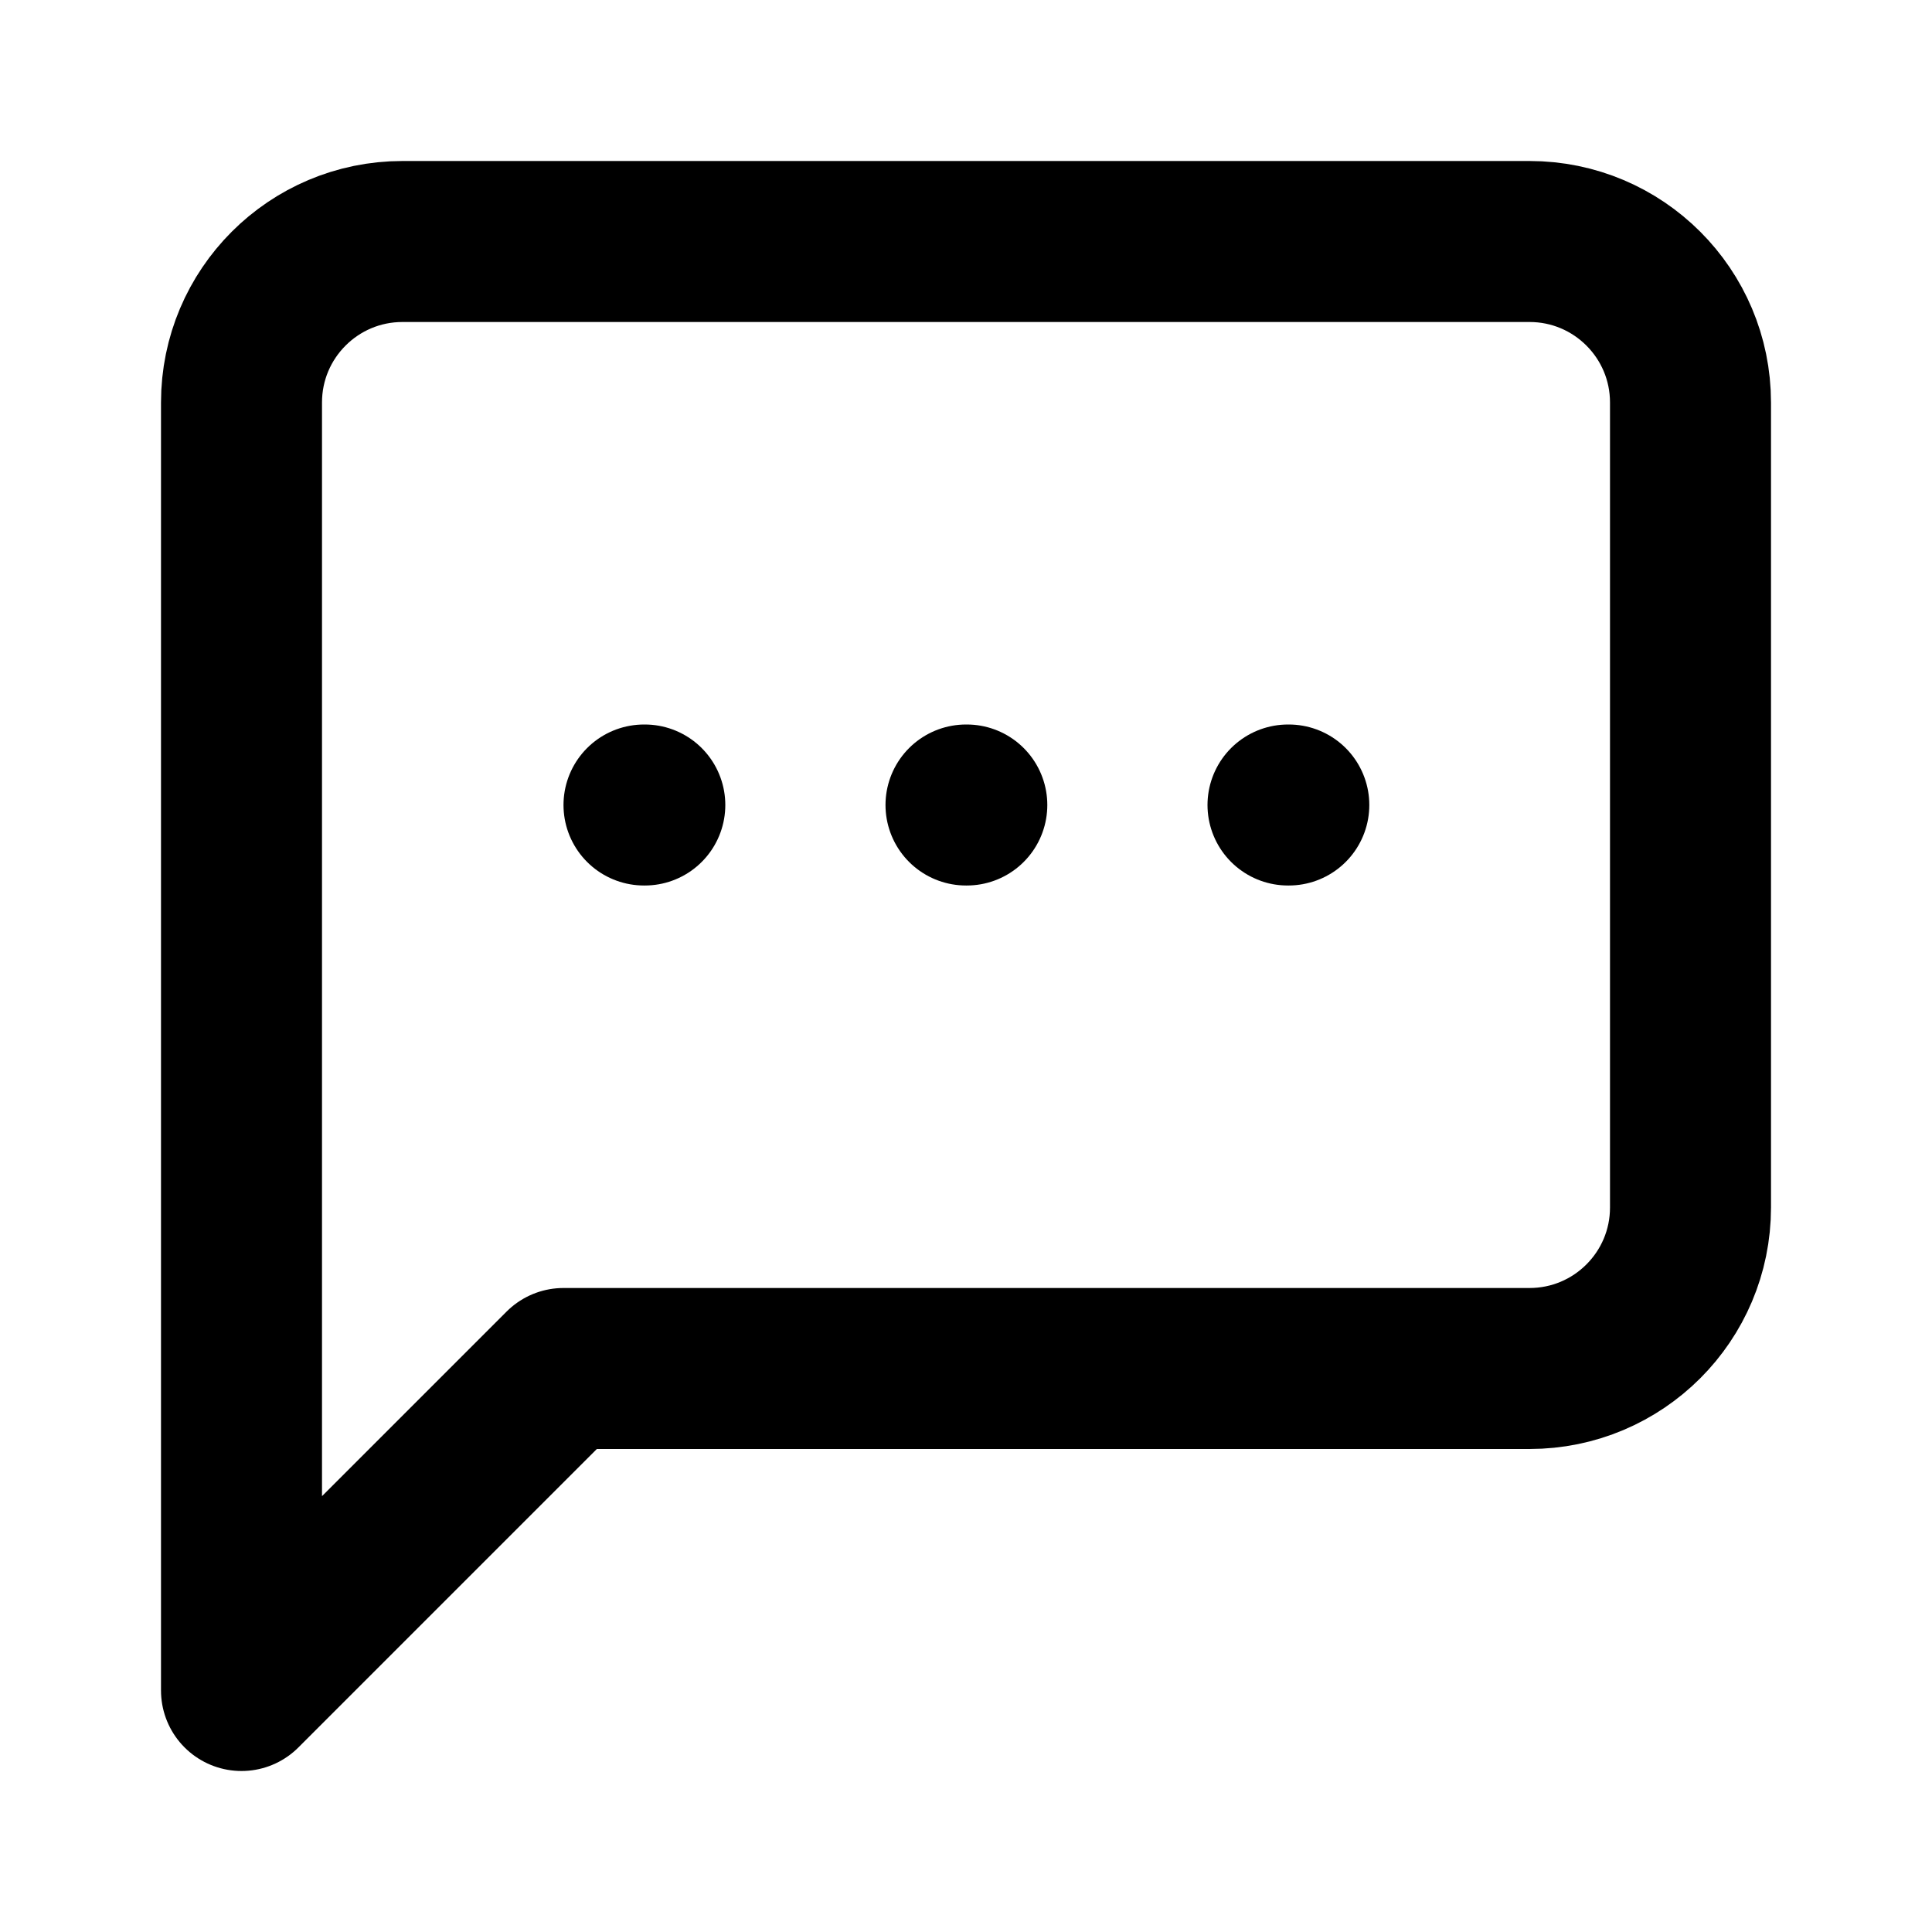
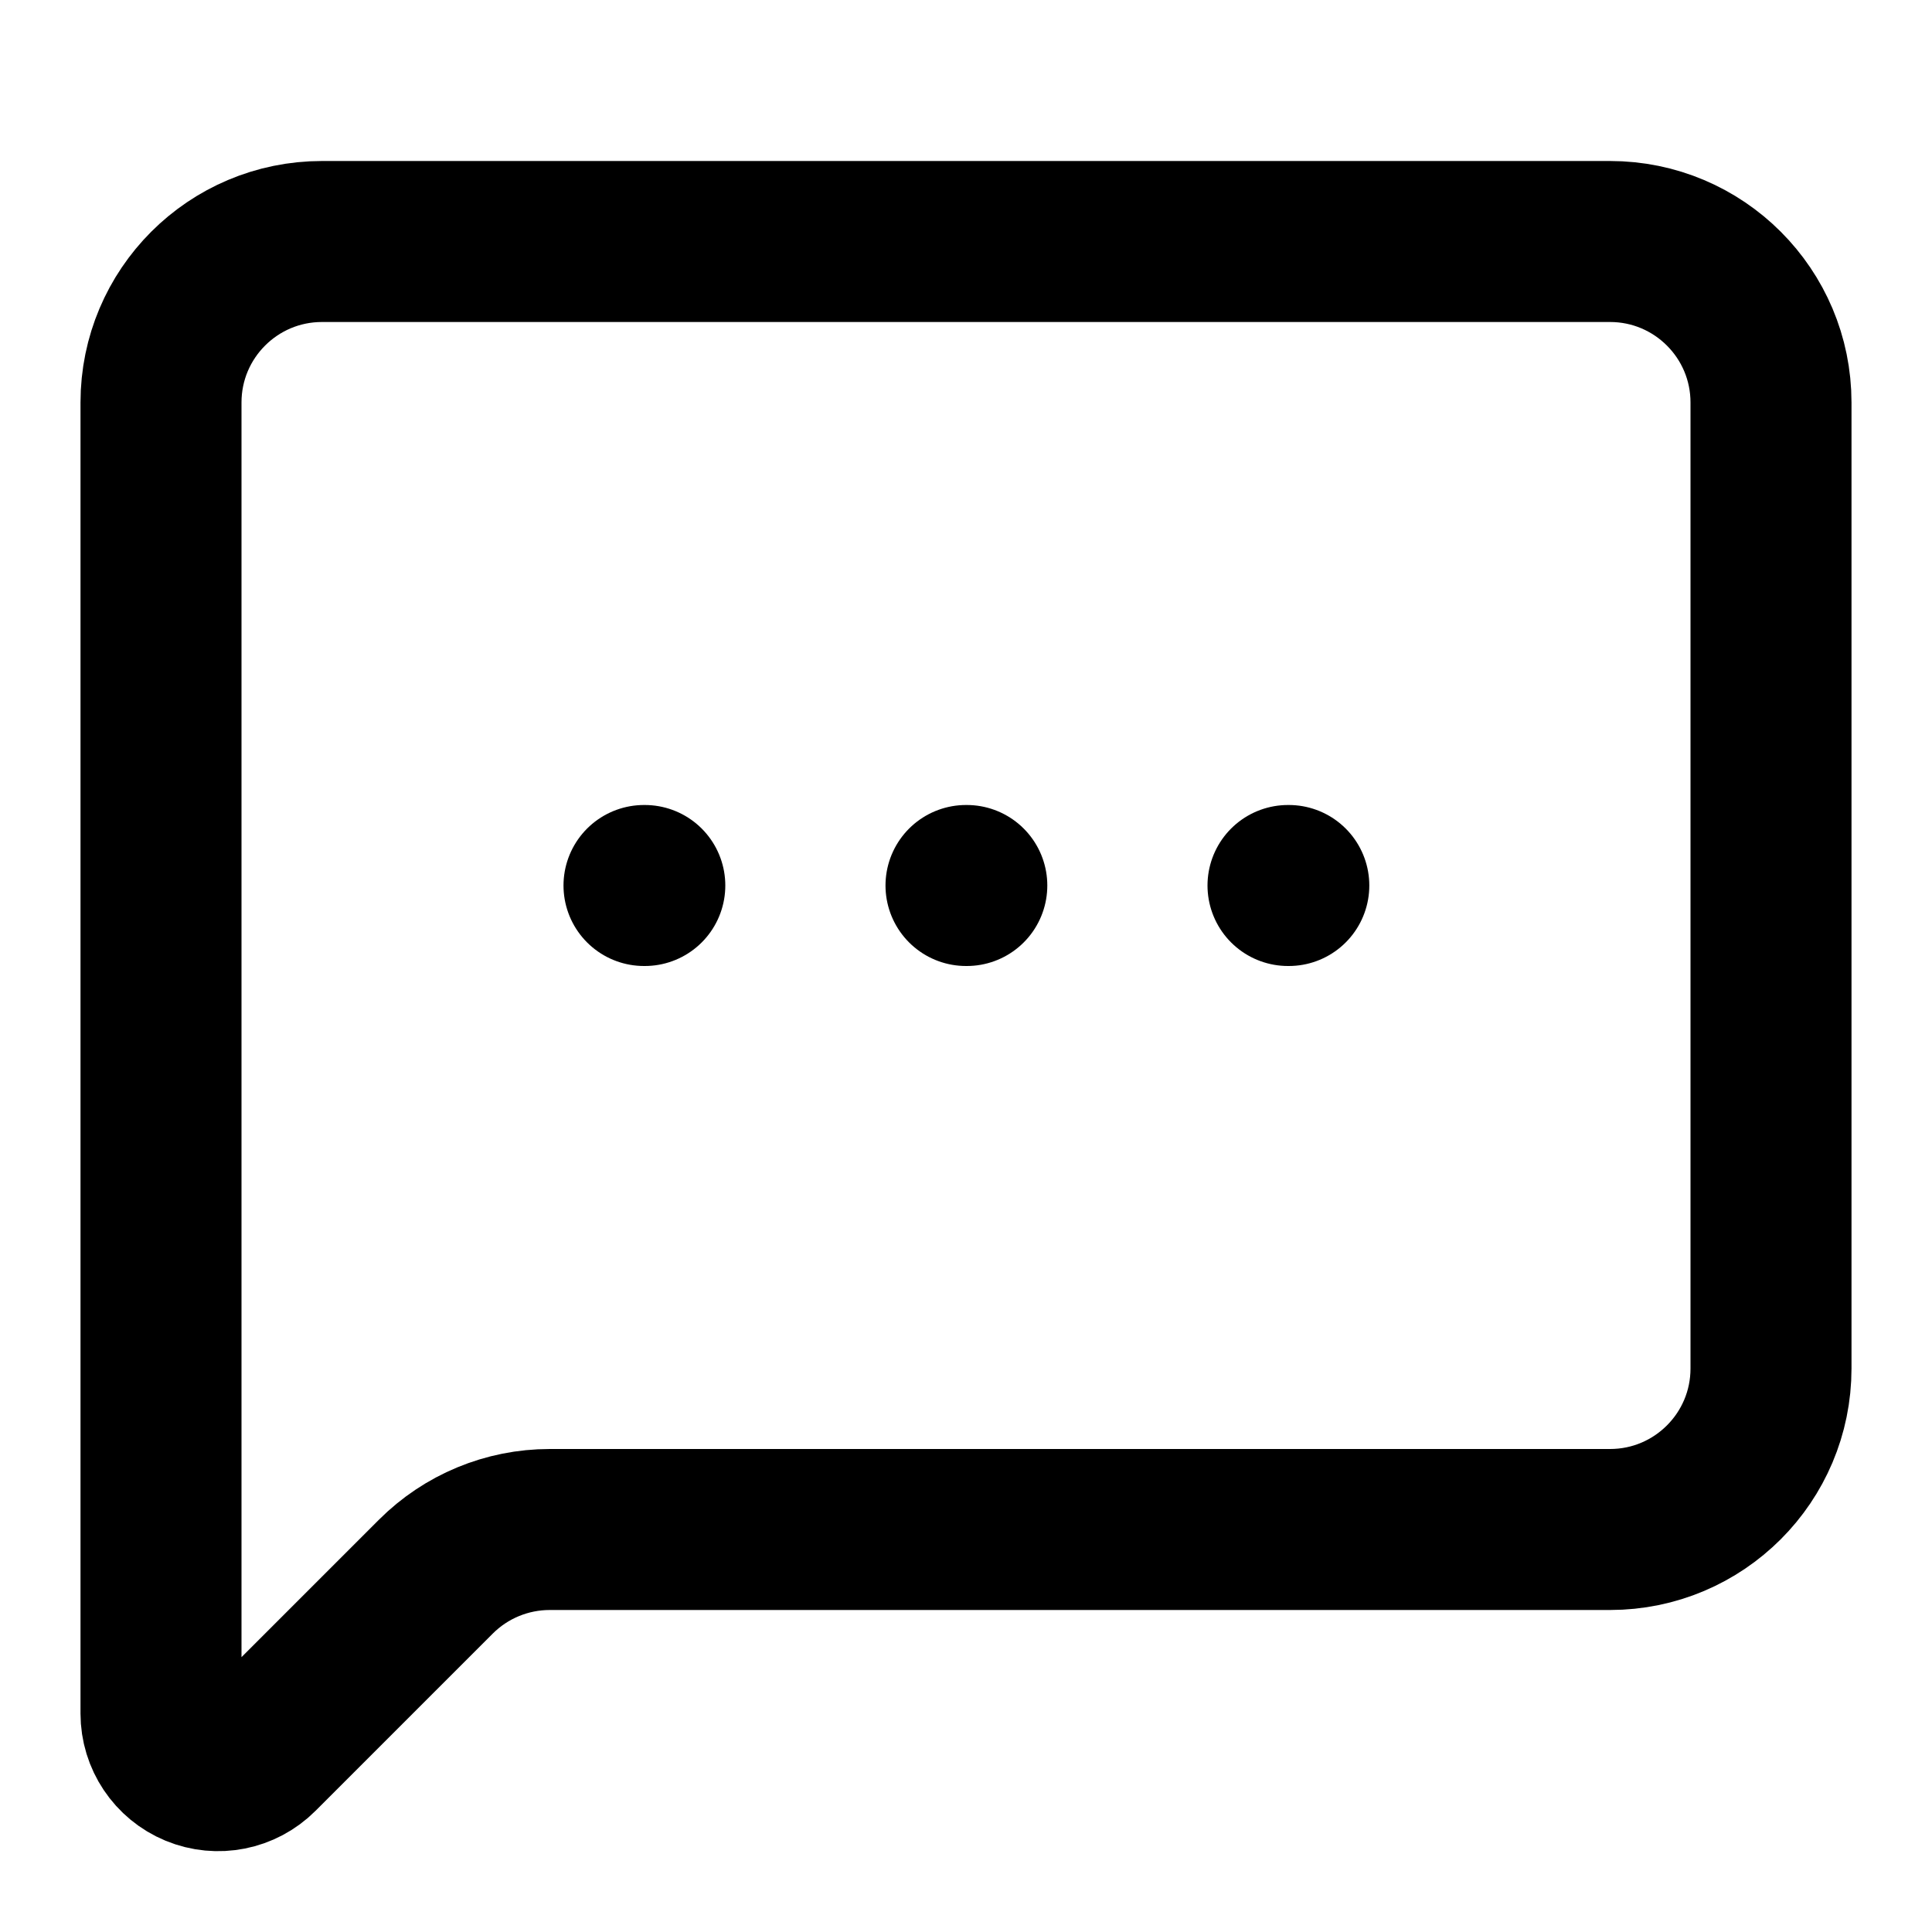
<svg xmlns="http://www.w3.org/2000/svg" width="24" height="24" viewBox="0 0 24 24" fill="none" stroke="currentColor" stroke-width="2" stroke-linecap="round" stroke-linejoin="round">
-   <path d="M21 15a2 2 0 0 1-2 2H7l-4 4V5a2 2 0 0 1 2-2h14a2 2 0 0 1 2 2z" />
-   <path d="M8 10h.01" />
-   <path d="M12 10h.01" />
-   <path d="M16 10h.01" />
+   <path d="M22 17a2 2 0 0 1-2 2H6.828a2 2 0 0 0-1.414.586l-2.202 2.202A.71.71 0 0 1 2 21.286V5a2 2 0 0 1 2-2h16a2 2 0 0 1 2 2z" />
+   <path d="M12 11h.01" />
+   <path d="M16 11h.01" />
+   <path d="M8 11h.01" />
</svg>
